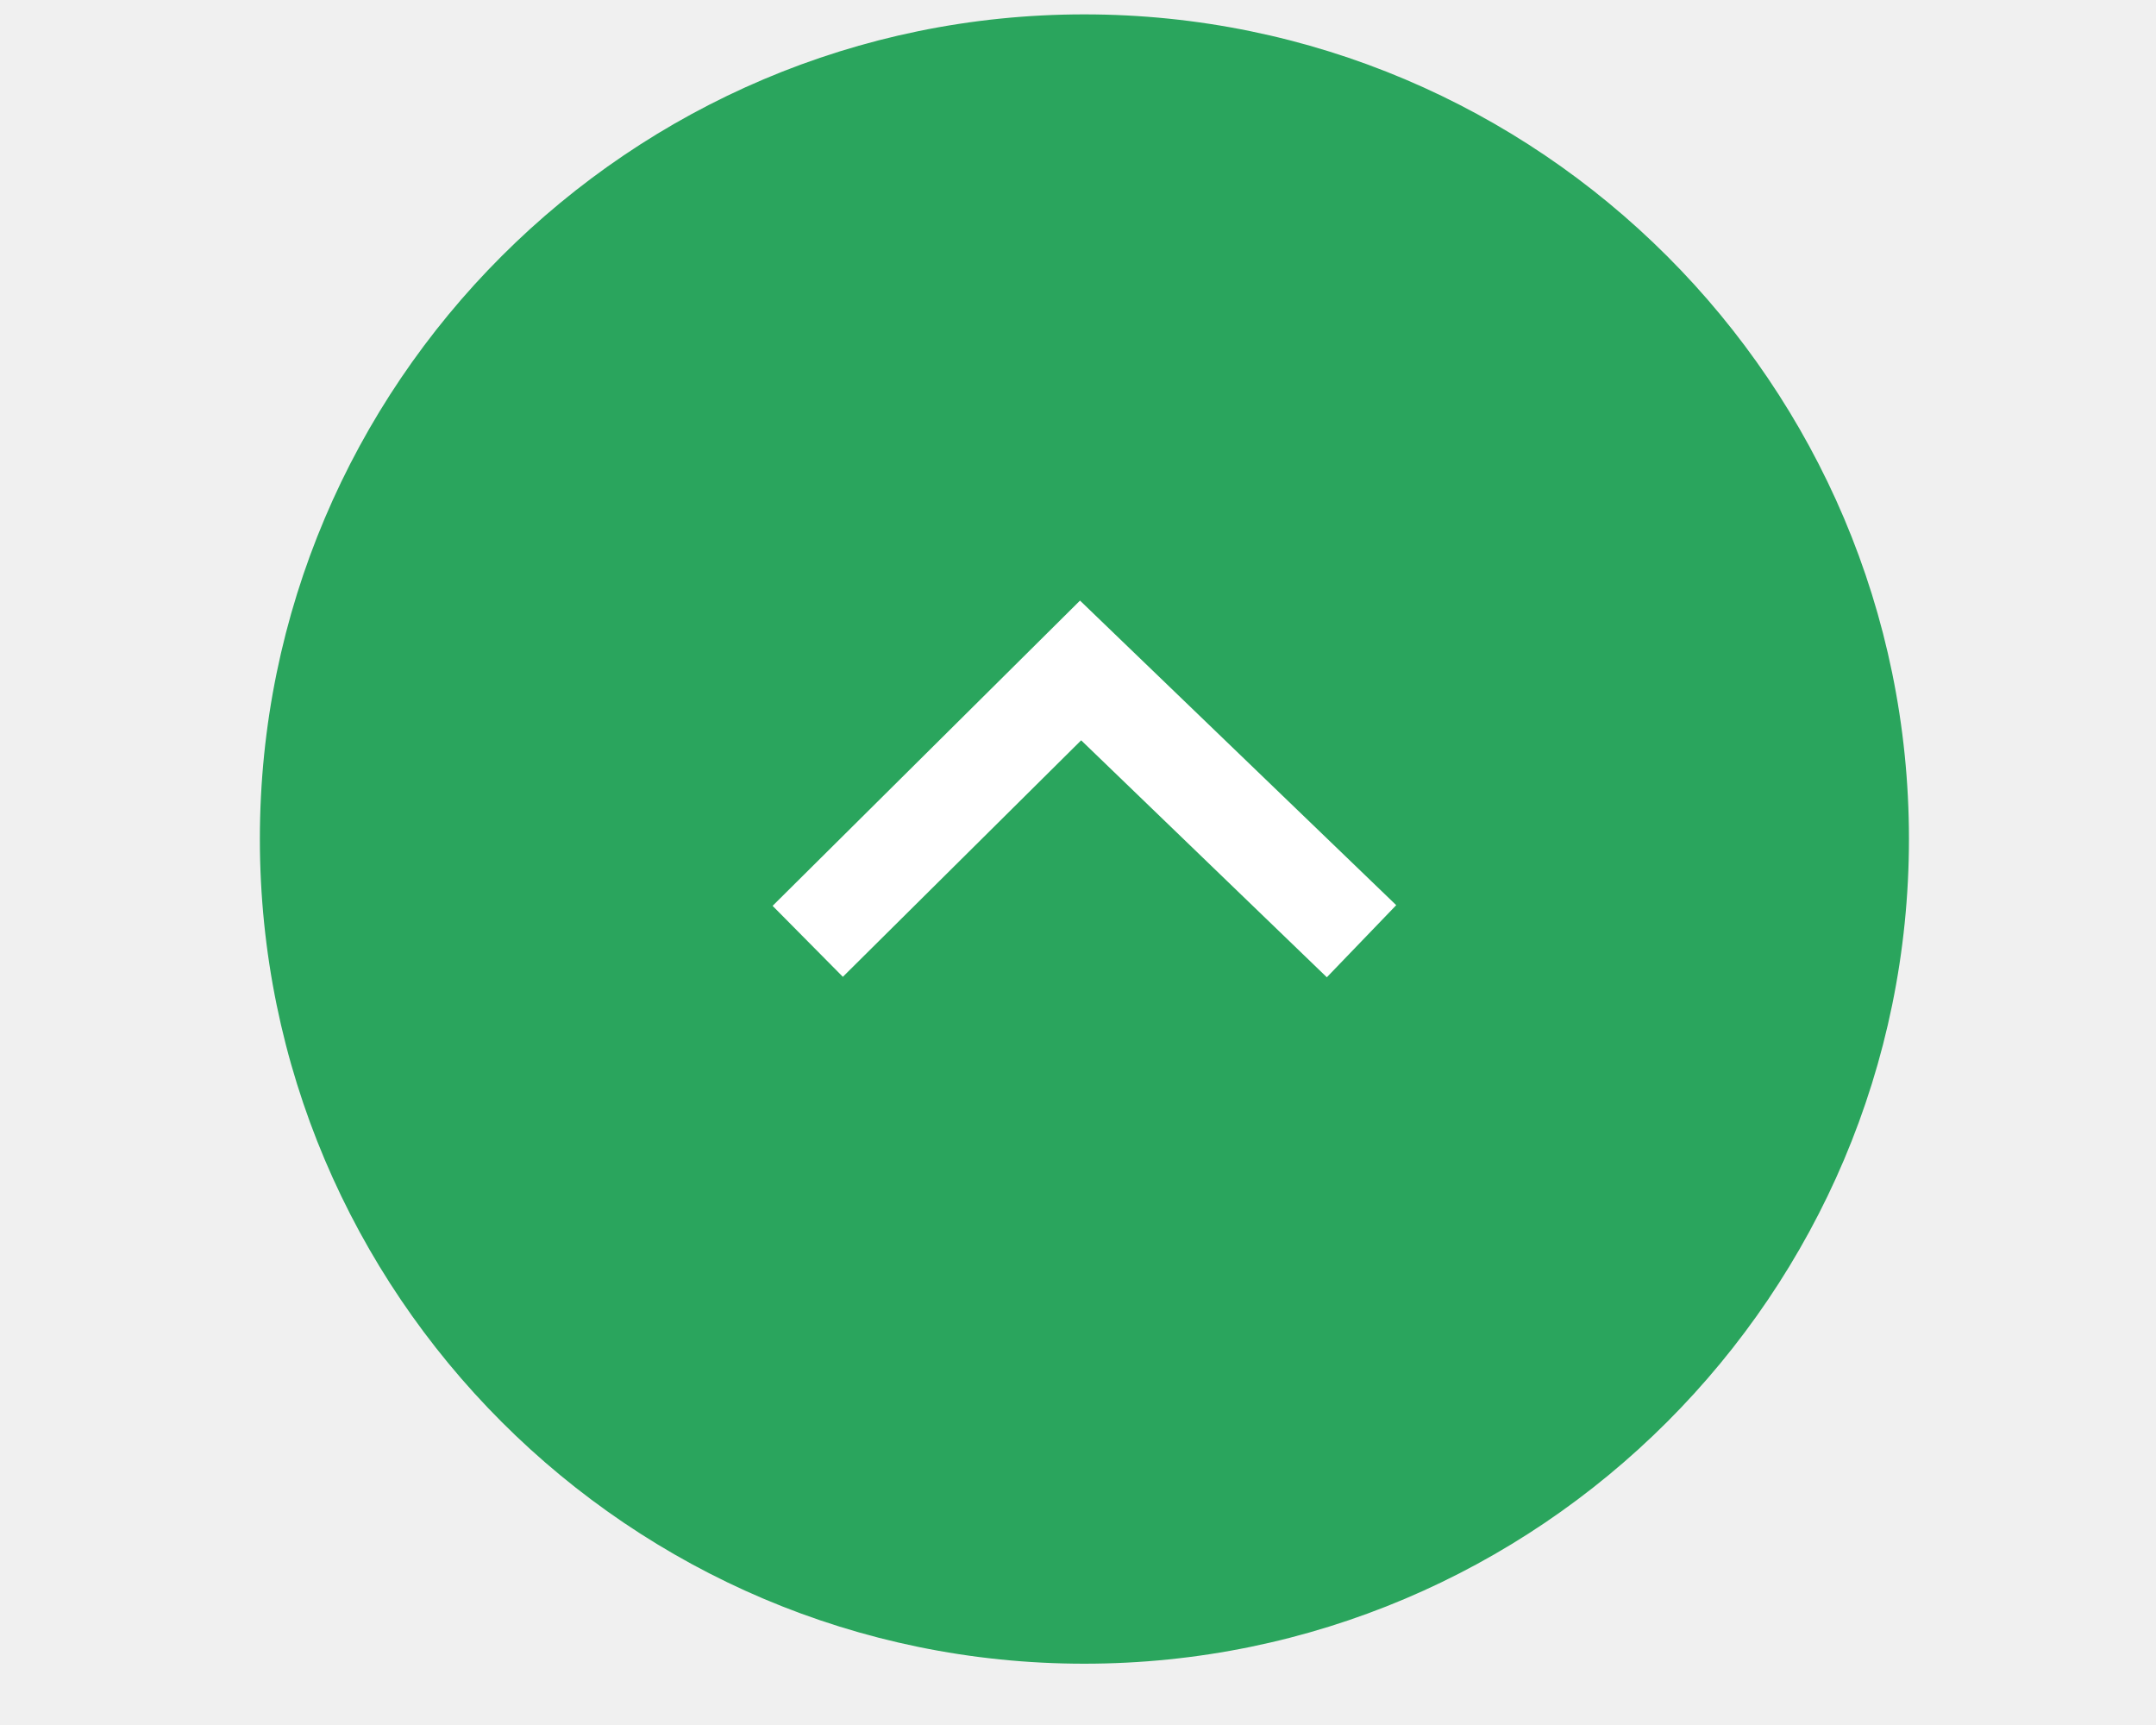
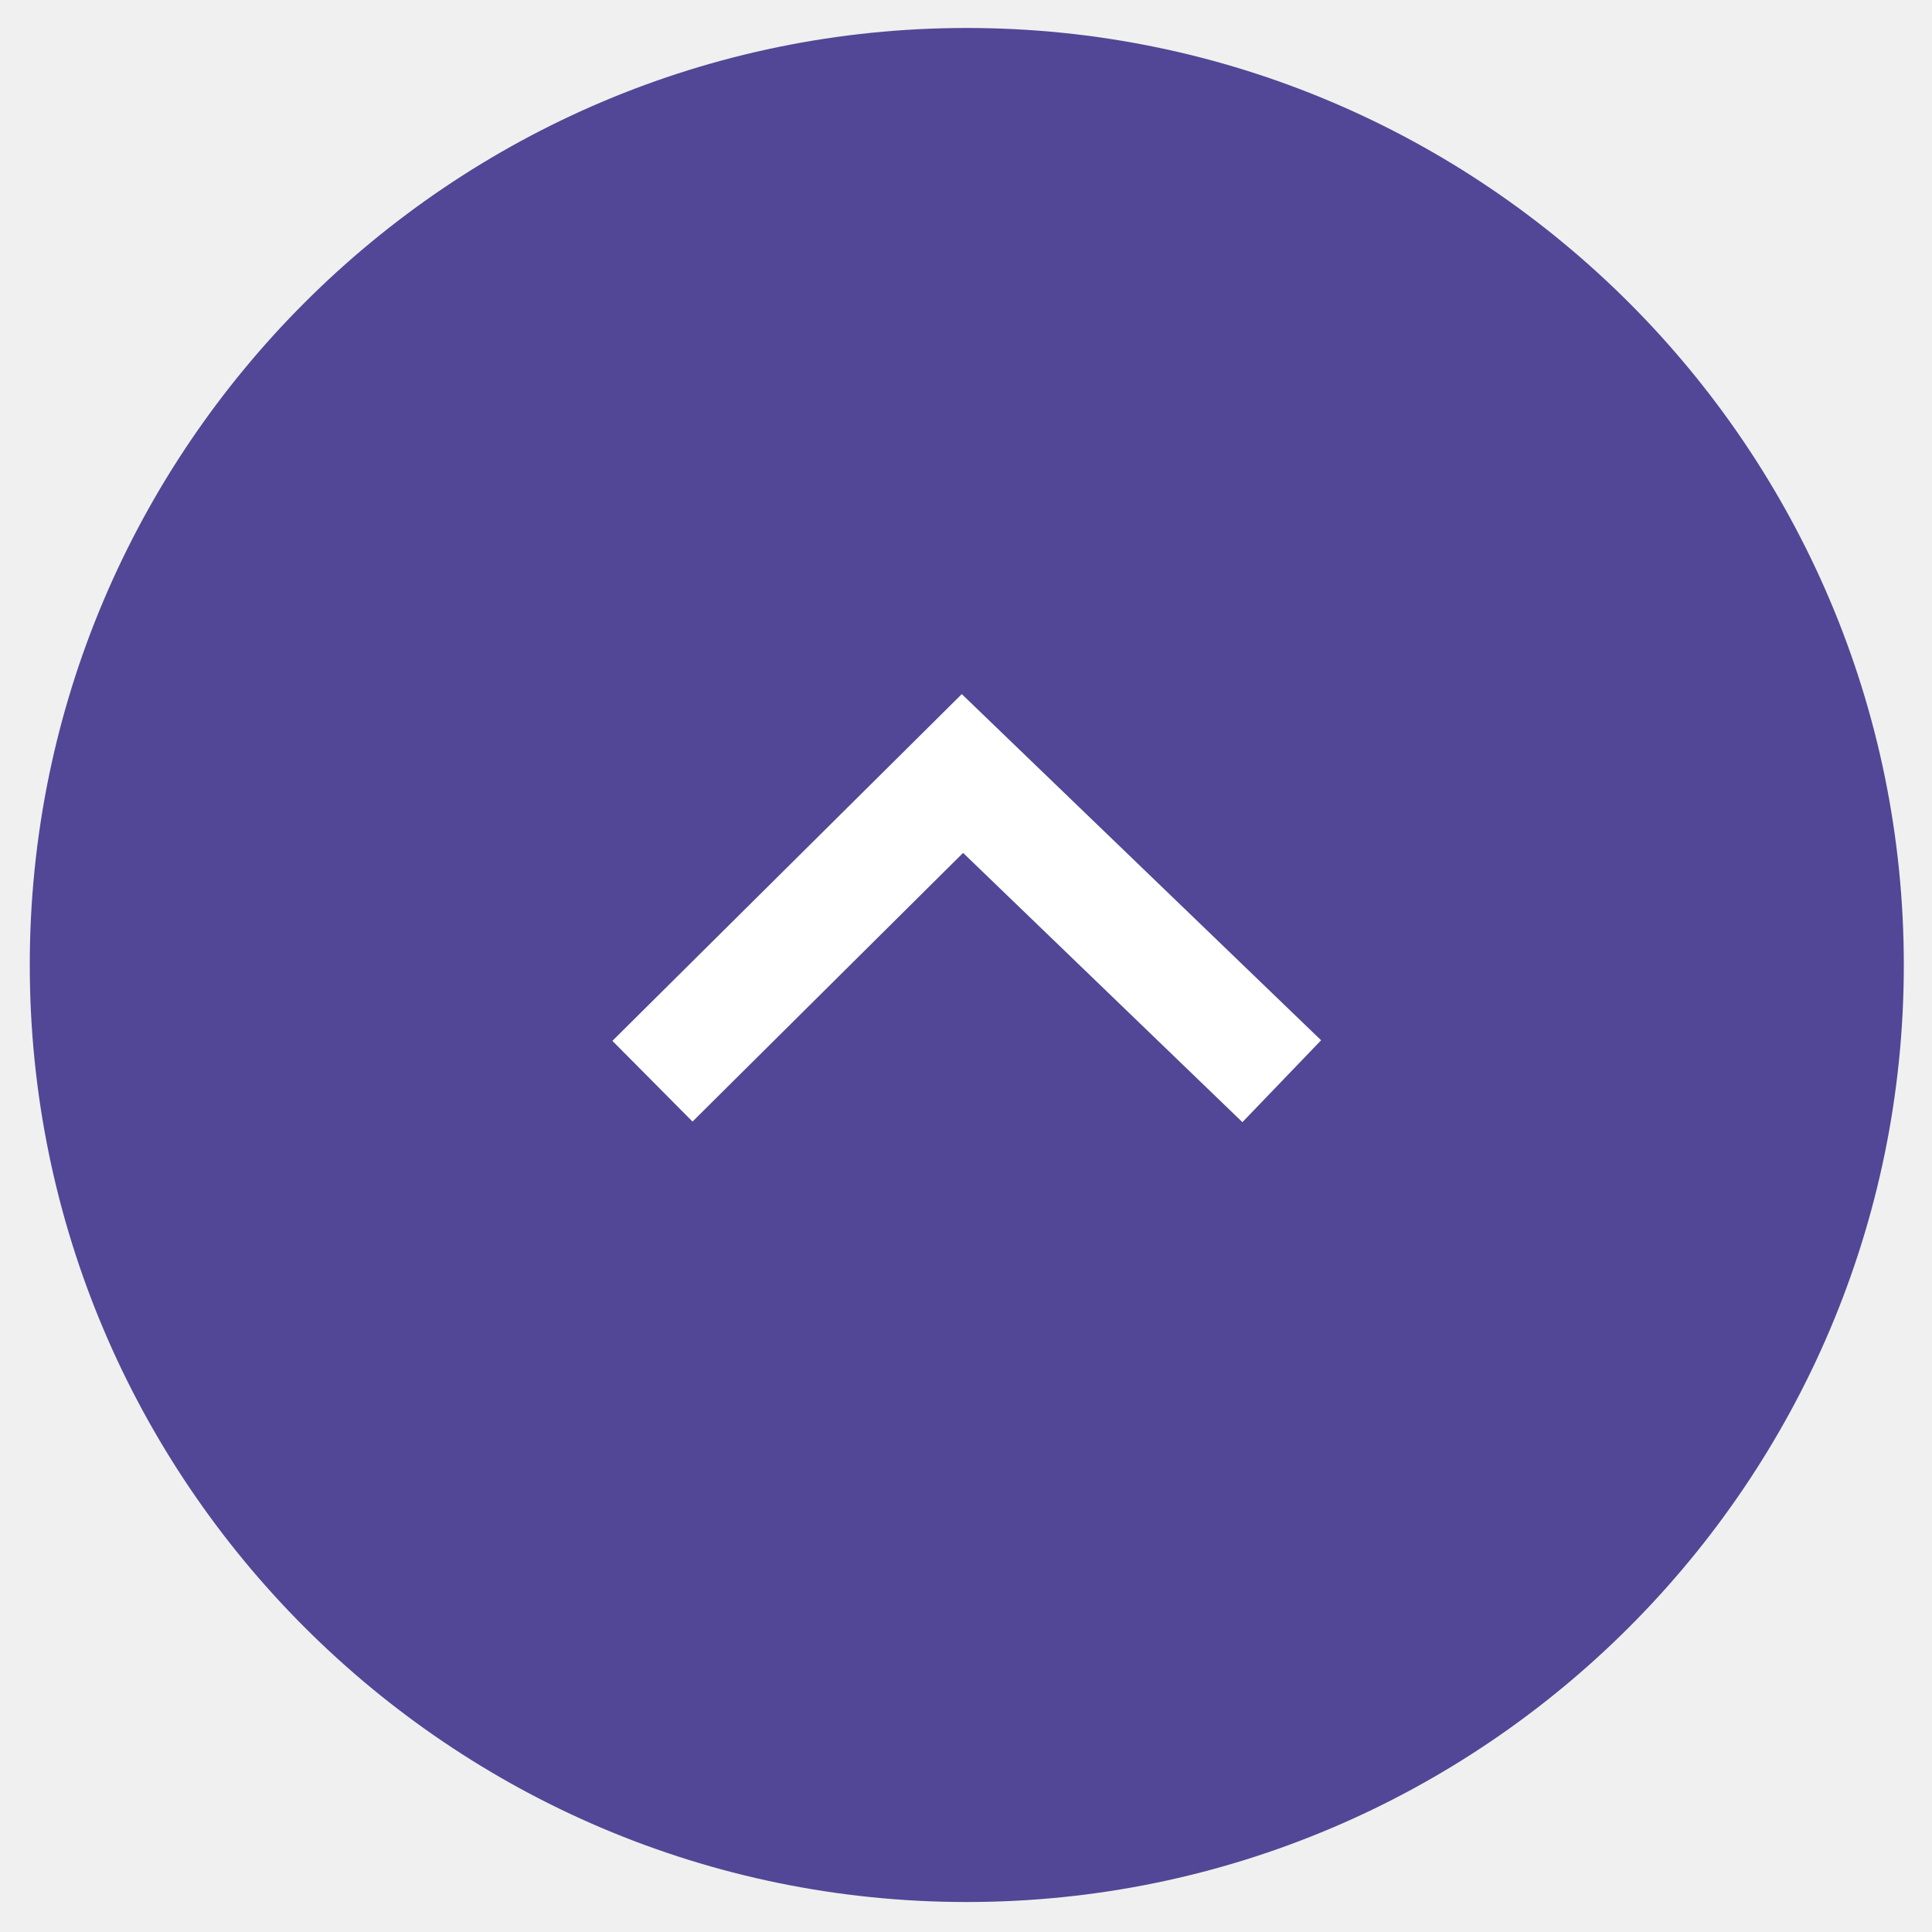
- <svg xmlns="http://www.w3.org/2000/svg" width="50" zoomAndPan="magnify" viewBox="0 0 37.5 30" height="40" preserveAspectRatio="xMidYMid meet" version="1.0">
+ <svg xmlns="http://www.w3.org/2000/svg" width="100" zoomAndPan="magnify" viewBox="0 0 75 75" height="100" preserveAspectRatio="xMidYMid meet" version="1.0">
  <defs>
-     <clipPath id="c3eaa80365">
-       <path d="M 4.52 0.25 L 33 0.25 L 33 28.934 L 4.52 28.934 Z M 4.52 0.25 " clip-rule="nonzero" />
-     </clipPath>
-     <clipPath id="a04fc804ae">
-       <path d="M 4.52 0.25 L 33.203 0.25 L 33.203 28.934 L 4.52 28.934 Z M 4.52 0.25 " clip-rule="nonzero" />
+     <clipPath id="3ae838e28c">
+       <path d="M 1.156 1.086 L 73.906 1.086 L 73.906 73.836 L 1.156 73.836 Z M 1.156 1.086 " clip-rule="nonzero" />
    </clipPath>
  </defs>
-   <g clip-path="url(#c3eaa80365)">
-     <path fill="#2aa55d" d="M 18.859 0.684 C 19.773 0.684 20.68 0.773 21.574 0.949 C 22.469 1.129 23.34 1.391 24.184 1.742 C 25.027 2.09 25.828 2.52 26.586 3.027 C 27.348 3.535 28.047 4.109 28.695 4.758 C 29.34 5.402 29.918 6.105 30.426 6.863 C 30.93 7.621 31.359 8.426 31.711 9.27 C 32.059 10.113 32.324 10.98 32.5 11.879 C 32.68 12.773 32.77 13.676 32.77 14.59 C 32.77 15.504 32.68 16.406 32.5 17.305 C 32.324 18.199 32.059 19.07 31.711 19.914 C 31.359 20.758 30.93 21.559 30.426 22.316 C 29.918 23.074 29.34 23.777 28.695 24.426 C 28.047 25.07 27.348 25.645 26.586 26.152 C 25.828 26.66 25.027 27.09 24.184 27.438 C 23.34 27.789 22.469 28.051 21.574 28.23 C 20.68 28.41 19.773 28.496 18.859 28.496 C 17.945 28.496 17.043 28.41 16.148 28.23 C 15.25 28.051 14.383 27.789 13.539 27.438 C 12.695 27.09 11.895 26.66 11.133 26.152 C 10.375 25.645 9.672 25.07 9.027 24.426 C 8.379 23.777 7.805 23.074 7.297 22.316 C 6.789 21.559 6.359 20.758 6.012 19.914 C 5.664 19.07 5.398 18.199 5.219 17.305 C 5.043 16.406 4.953 15.504 4.953 14.59 C 4.953 13.676 5.043 12.773 5.219 11.879 C 5.398 10.98 5.664 10.113 6.012 9.27 C 6.359 8.426 6.789 7.621 7.297 6.863 C 7.805 6.105 8.379 5.402 9.027 4.758 C 9.672 4.109 10.375 3.535 11.133 3.027 C 11.895 2.52 12.695 2.09 13.539 1.742 C 14.383 1.391 15.25 1.129 16.148 0.949 C 17.043 0.773 17.945 0.684 18.859 0.684 Z M 18.859 0.684 " fill-opacity="1" fill-rule="nonzero" />
+   <path fill="#514796" d="M 37.531 2.188 C 38.684 2.188 39.836 2.242 40.988 2.355 C 42.137 2.469 43.277 2.641 44.41 2.863 C 45.543 3.09 46.664 3.371 47.77 3.707 C 48.875 4.043 49.961 4.43 51.027 4.871 C 52.094 5.312 53.137 5.809 54.156 6.352 C 55.176 6.895 56.164 7.488 57.125 8.133 C 58.086 8.773 59.016 9.461 59.906 10.195 C 60.801 10.926 61.656 11.699 62.473 12.52 C 63.289 13.336 64.062 14.191 64.797 15.082 C 65.527 15.977 66.215 16.902 66.859 17.863 C 67.5 18.824 68.094 19.812 68.637 20.832 C 69.184 21.852 69.676 22.895 70.117 23.961 C 70.559 25.027 70.949 26.113 71.285 27.219 C 71.621 28.324 71.898 29.445 72.125 30.578 C 72.352 31.711 72.52 32.852 72.633 34.004 C 72.746 35.152 72.801 36.305 72.801 37.461 C 72.801 38.613 72.746 39.766 72.633 40.918 C 72.52 42.066 72.352 43.207 72.125 44.34 C 71.898 45.473 71.621 46.594 71.285 47.699 C 70.949 48.805 70.559 49.891 70.117 50.957 C 69.676 52.023 69.184 53.066 68.637 54.086 C 68.094 55.105 67.5 56.094 66.859 57.055 C 66.215 58.016 65.527 58.945 64.797 59.836 C 64.062 60.73 63.289 61.586 62.473 62.402 C 61.656 63.219 60.801 63.992 59.906 64.727 C 59.016 65.457 58.086 66.145 57.125 66.789 C 56.164 67.43 55.176 68.023 54.156 68.566 C 53.137 69.113 52.094 69.605 51.027 70.047 C 49.961 70.488 48.875 70.879 47.77 71.215 C 46.664 71.551 45.543 71.828 44.41 72.055 C 43.277 72.281 42.137 72.449 40.988 72.562 C 39.836 72.676 38.684 72.73 37.531 72.73 C 36.375 72.73 35.223 72.676 34.074 72.562 C 32.922 72.449 31.781 72.281 30.648 72.055 C 29.516 71.828 28.395 71.551 27.289 71.215 C 26.184 70.879 25.098 70.488 24.031 70.047 C 22.965 69.605 21.922 69.113 20.902 68.566 C 19.883 68.023 18.895 67.43 17.934 66.789 C 16.973 66.145 16.047 65.457 15.152 64.727 C 14.262 63.992 13.406 63.219 12.59 62.402 C 11.77 61.586 10.996 60.73 10.266 59.836 C 9.531 58.945 8.844 58.016 8.203 57.055 C 7.559 56.094 6.965 55.105 6.422 54.086 C 5.879 53.066 5.383 52.023 4.941 50.957 C 4.5 49.891 4.113 48.805 3.777 47.699 C 3.441 46.594 3.16 45.473 2.934 44.34 C 2.711 43.207 2.539 42.066 2.426 40.918 C 2.312 39.766 2.258 38.613 2.258 37.461 C 2.258 36.305 2.312 35.152 2.426 34.004 C 2.539 32.852 2.711 31.711 2.934 30.578 C 3.16 29.445 3.441 28.324 3.777 27.219 C 4.113 26.113 4.5 25.027 4.941 23.961 C 5.383 22.895 5.879 21.852 6.422 20.832 C 6.965 19.812 7.559 18.824 8.203 17.863 C 8.844 16.902 9.531 15.977 10.266 15.082 C 10.996 14.191 11.77 13.336 12.59 12.52 C 13.406 11.699 14.262 10.926 15.152 10.195 C 16.047 9.461 16.973 8.773 17.934 8.133 C 18.895 7.488 19.883 6.895 20.902 6.352 C 21.922 5.809 22.965 5.312 24.031 4.871 C 25.098 4.43 26.184 4.043 27.289 3.707 C 28.395 3.371 29.516 3.09 30.648 2.863 C 31.781 2.641 32.922 2.469 34.074 2.355 C 35.223 2.242 36.375 2.188 37.531 2.188 Z M 37.531 2.188 " fill-opacity="1" fill-rule="nonzero" />
+   <g clip-path="url(#3ae838e28c)">
+     <path fill="#514796" d="M 73.906 37.461 C 73.906 57.516 57.586 73.836 37.531 73.836 C 17.473 73.836 1.156 57.516 1.156 37.461 C 1.156 17.402 17.473 1.086 37.531 1.086 C 57.586 1.086 73.906 17.402 73.906 37.461 Z M 3.359 37.461 C 3.359 56.301 18.688 71.629 37.531 71.629 C 56.371 71.629 71.699 56.301 71.699 37.461 C 71.699 18.617 56.371 3.289 37.531 3.289 C 18.688 3.289 3.359 18.617 3.359 37.461 Z M 3.359 37.461 " fill-opacity="1" fill-rule="nonzero" />
  </g>
-   <g clip-path="url(#a04fc804ae)">
-     <path fill="#2aa55d" d="M 33.203 14.59 C 33.203 22.5 26.77 28.934 18.859 28.934 C 10.953 28.934 4.52 22.5 4.52 14.59 C 4.52 6.684 10.953 0.25 18.859 0.25 C 26.77 0.25 33.203 6.684 33.203 14.59 Z M 5.387 14.59 C 5.387 22.02 11.43 28.062 18.859 28.062 C 26.289 28.062 32.332 22.02 32.332 14.59 C 32.332 7.16 26.289 1.117 18.859 1.117 C 11.43 1.117 5.387 7.16 5.387 14.59 Z M 5.387 14.59 " fill-opacity="1" fill-rule="nonzero" />
-   </g>
-   <path fill="#ffffff" d="M 24.285 15.742 L 18.785 10.445 L 13.438 15.754 L 14.66 16.988 L 18.805 12.875 L 23.078 16.996 Z M 24.285 15.742 " fill-opacity="1" fill-rule="nonzero" />
+   <path fill="#ffffff" d="M 51.285 40.383 L 37.336 26.945 L 23.773 40.406 L 26.883 43.539 L 37.387 33.109 L 48.23 43.562 Z M 51.285 40.383 " fill-opacity="1" fill-rule="nonzero" />
</svg>
